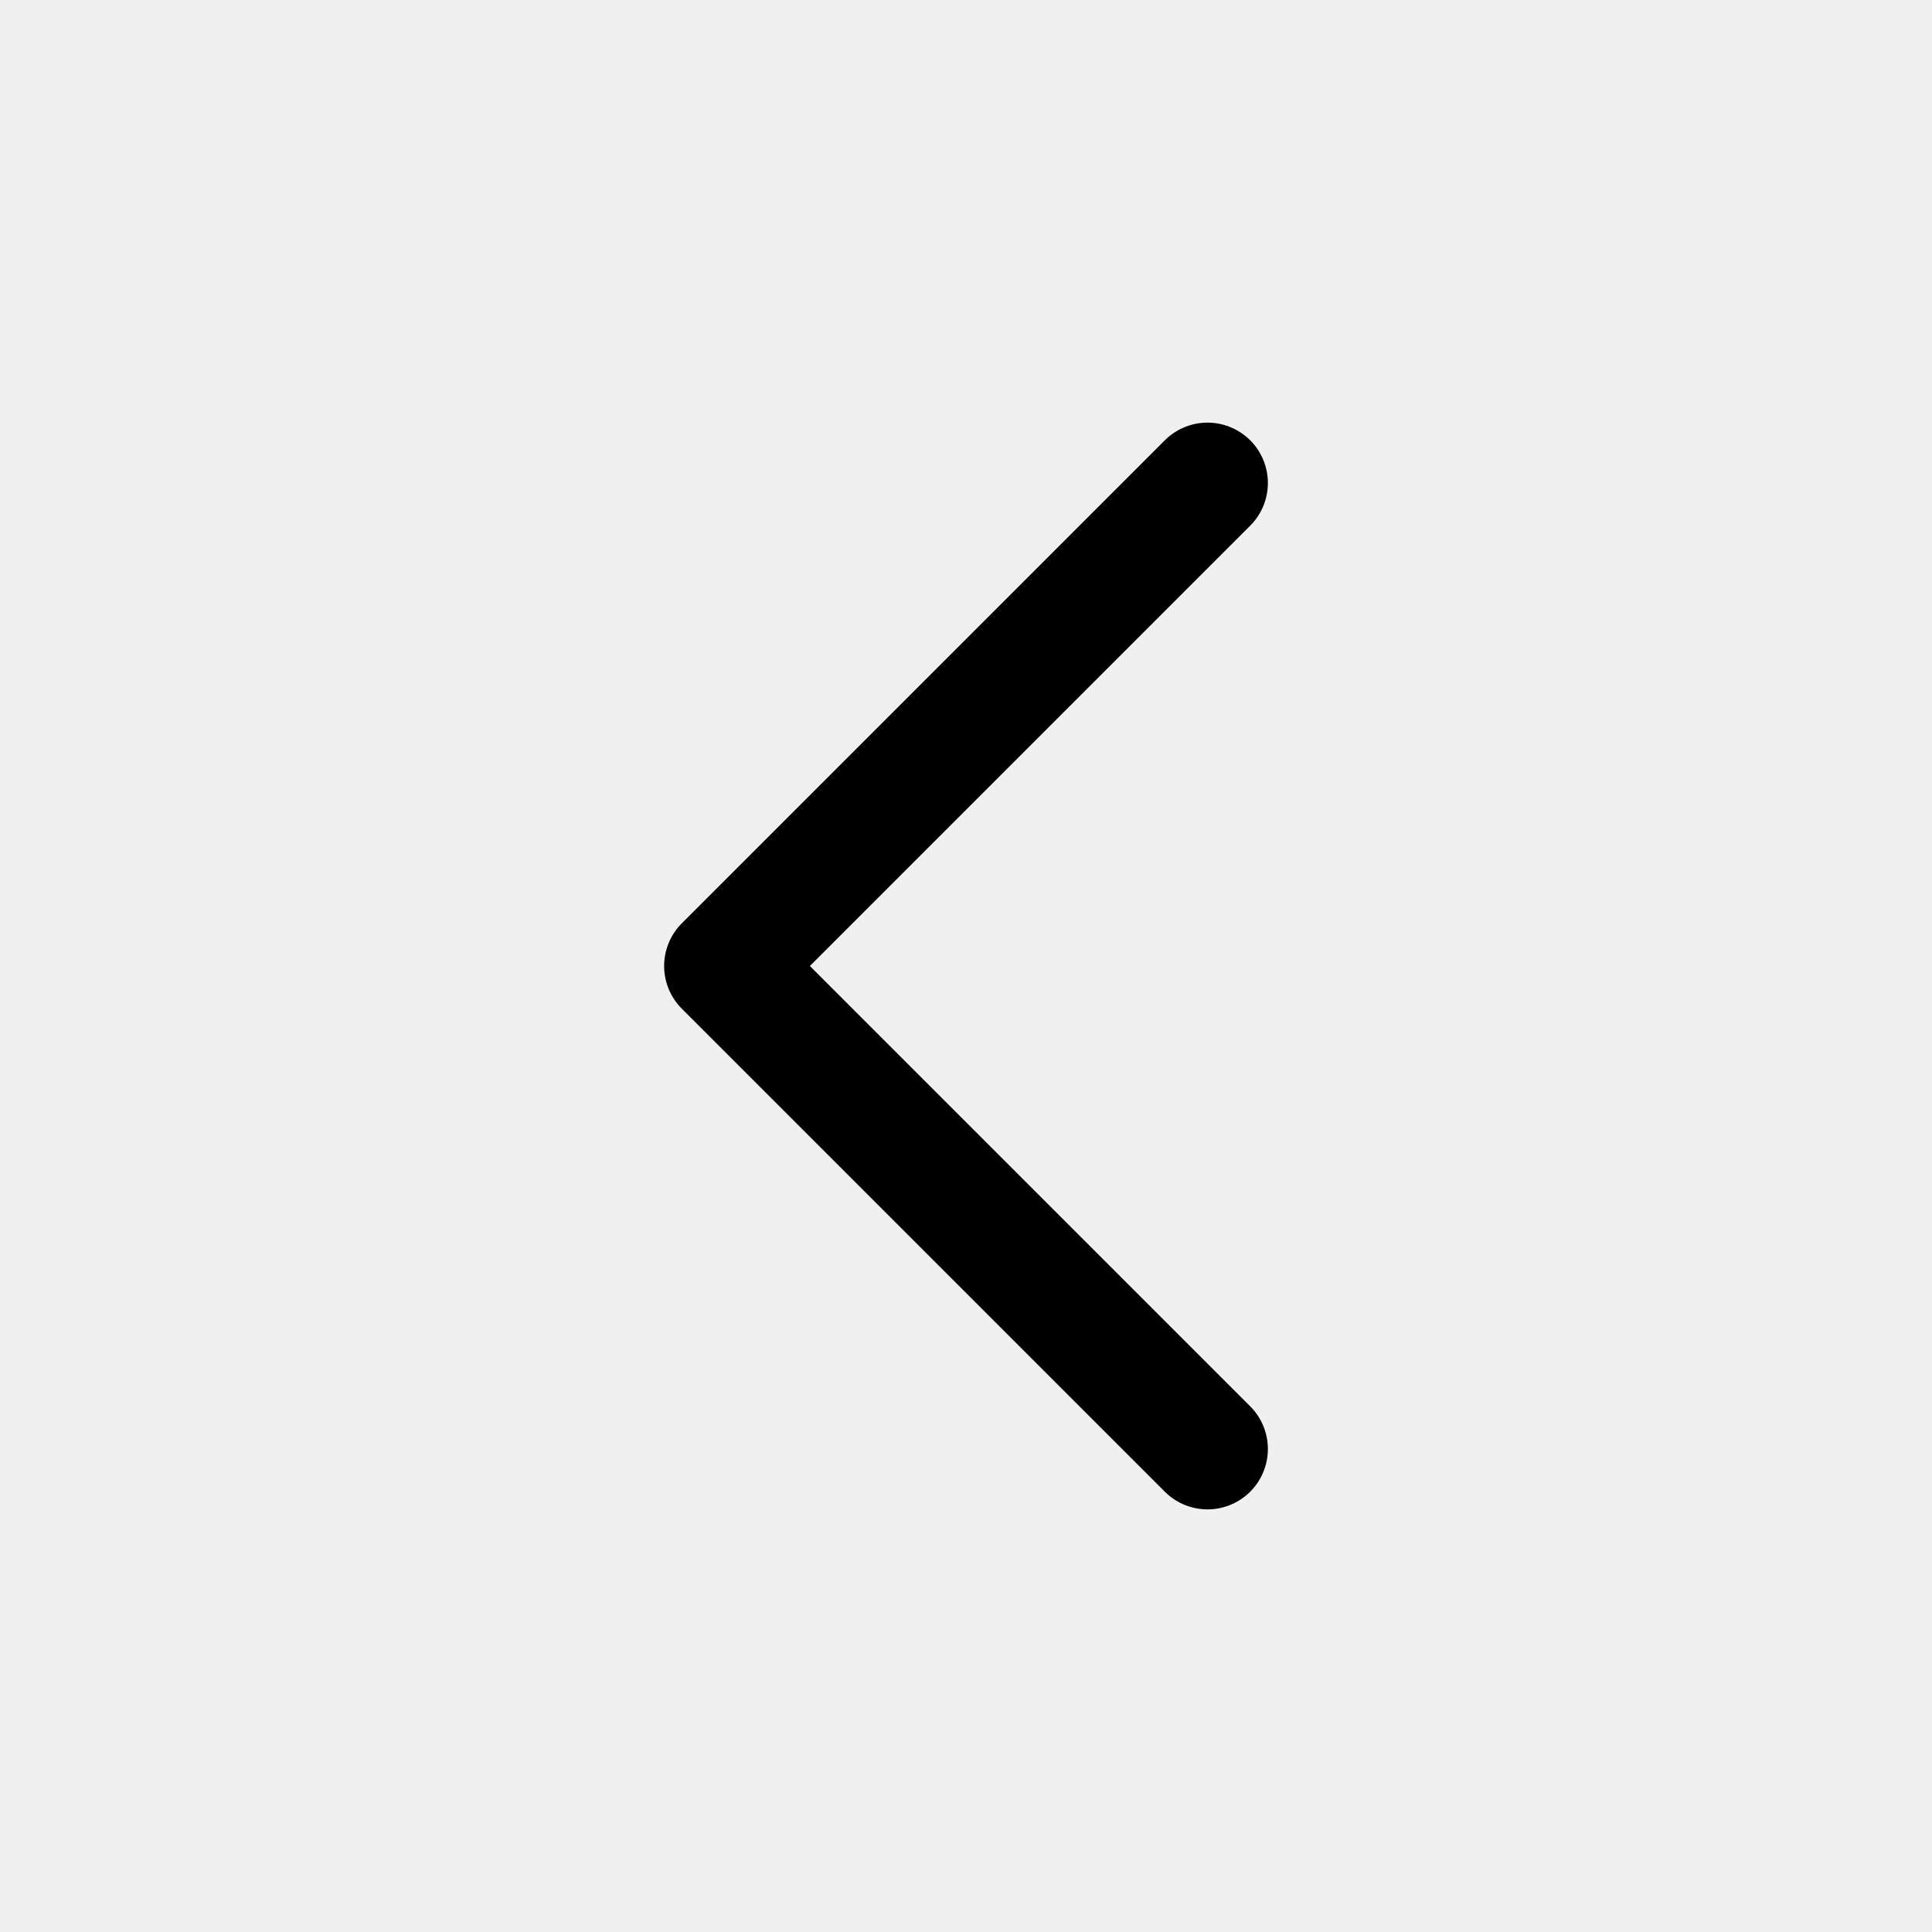
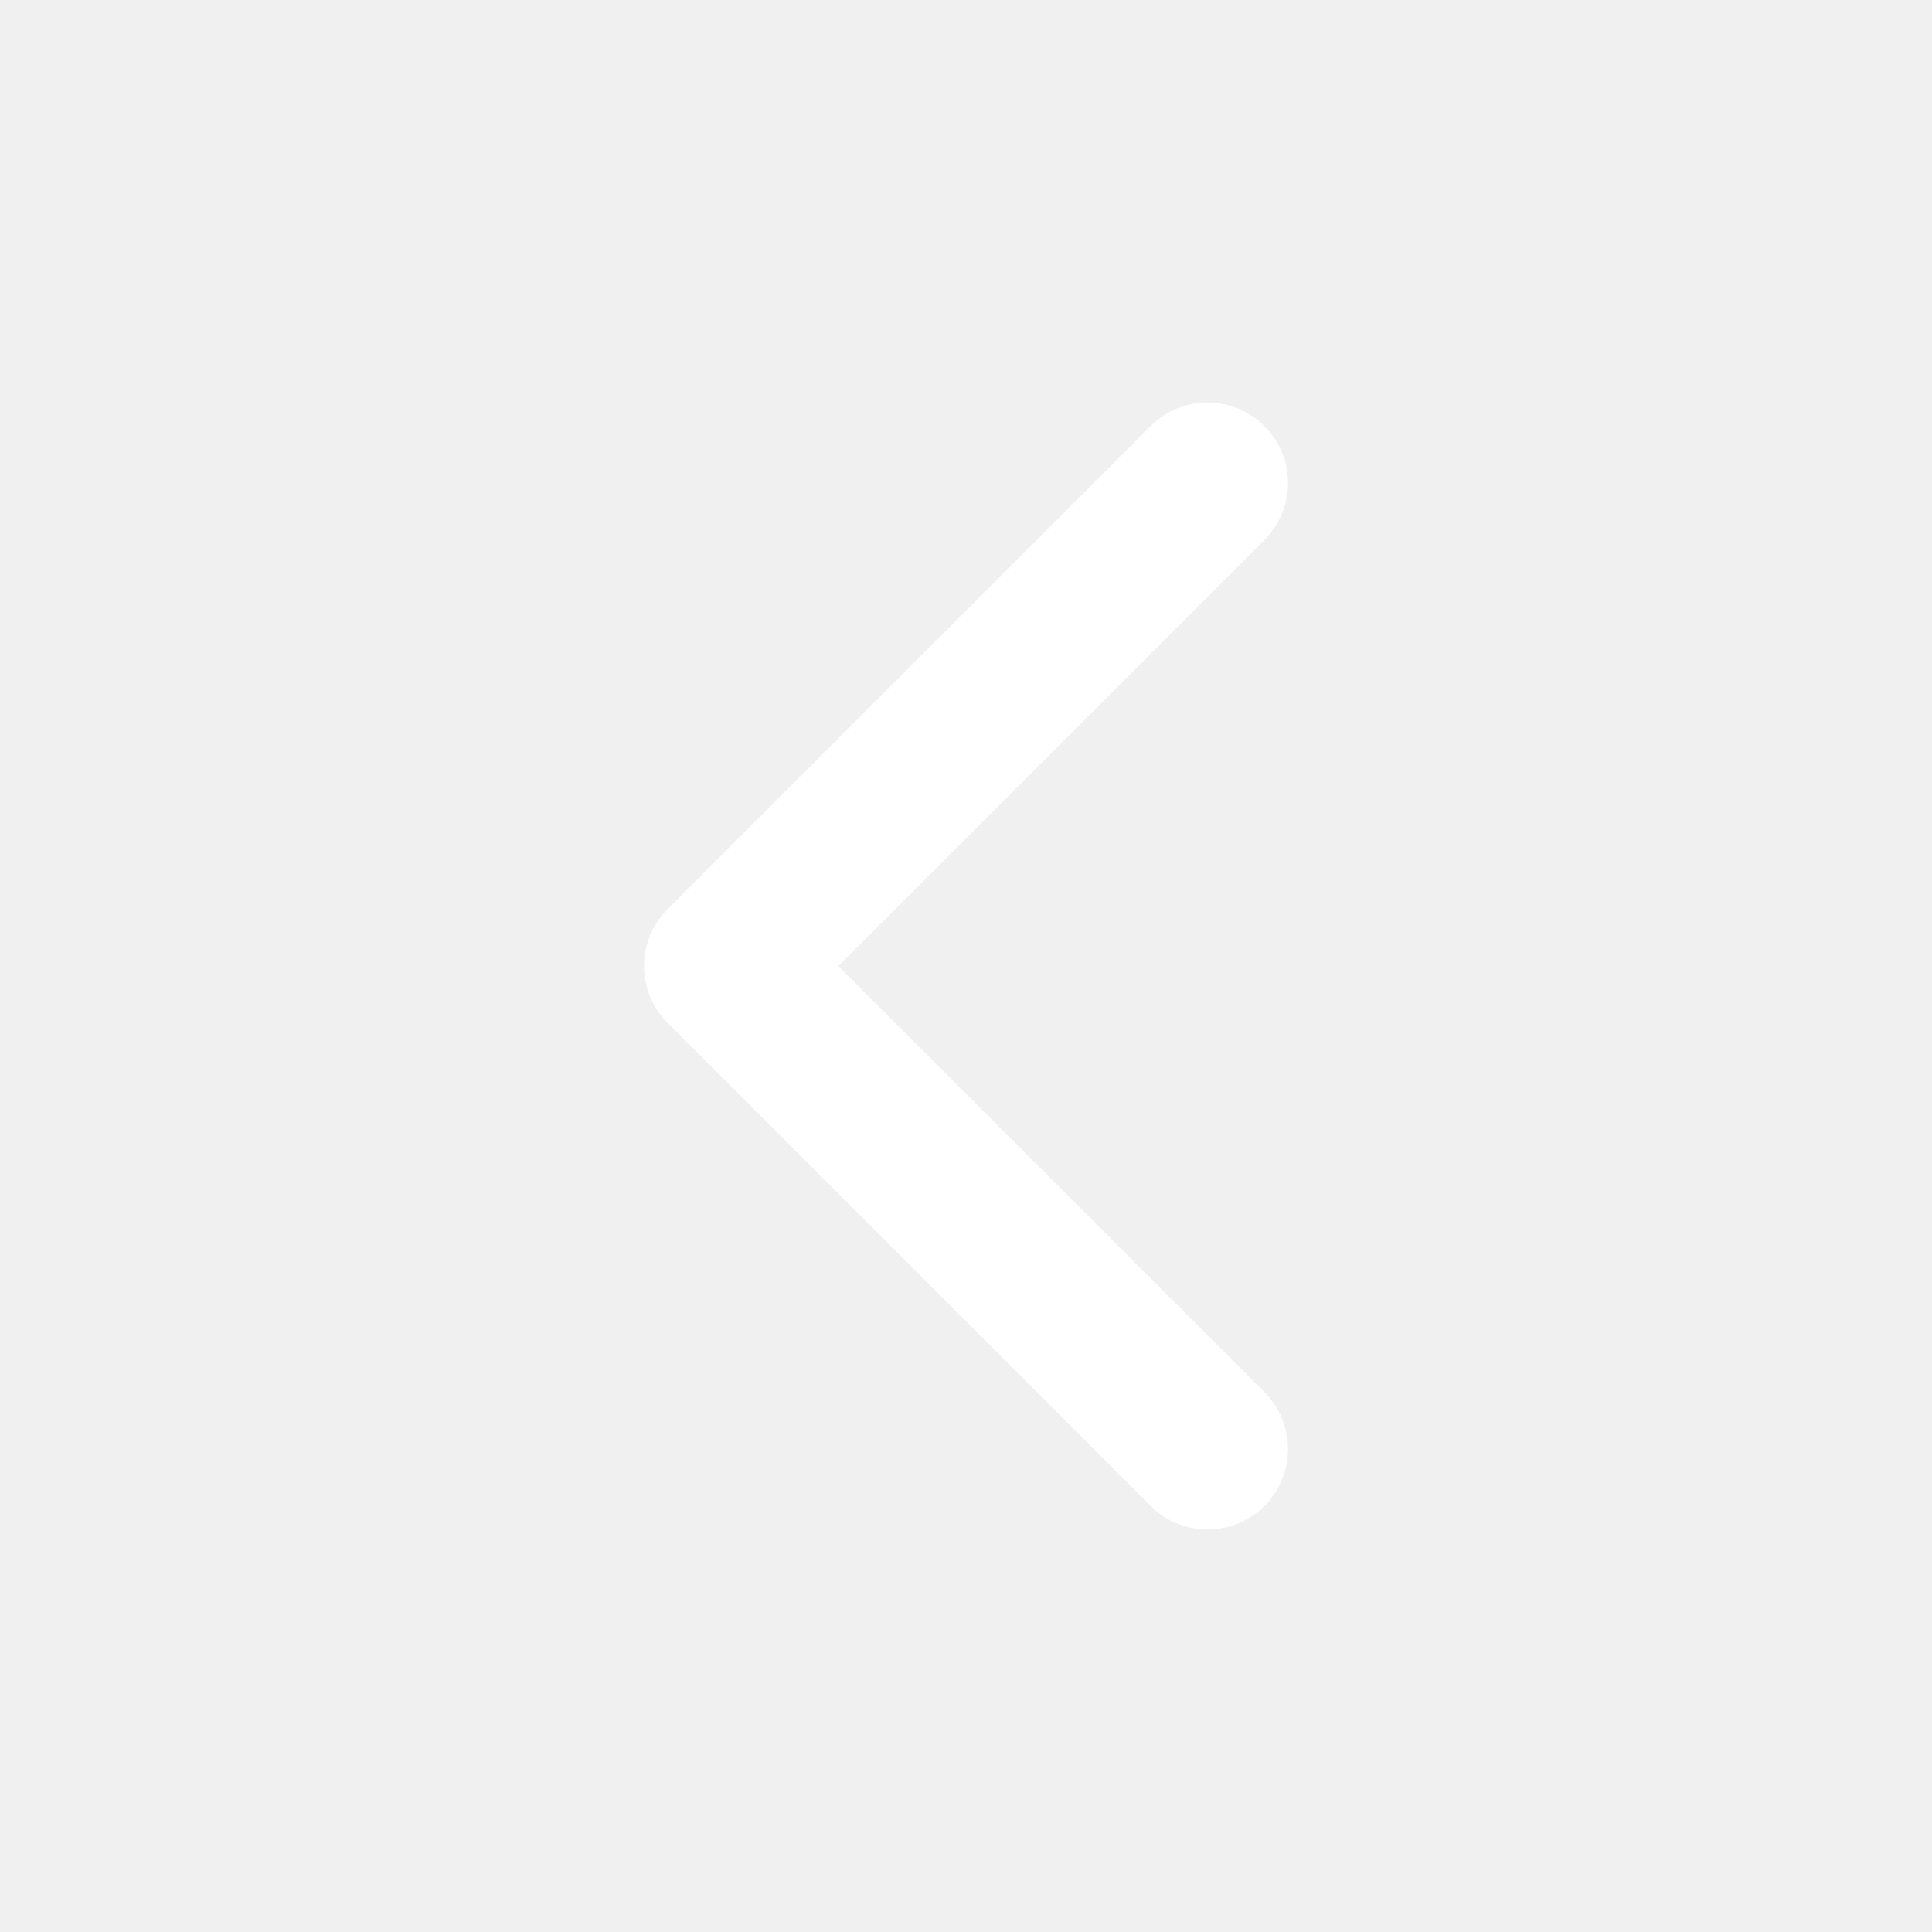
<svg xmlns="http://www.w3.org/2000/svg" width="24" height="24" viewBox="0 0 24 24" fill="none">
-   <path d="M15 6L9 12L15 18" stroke="black" stroke-width="1.5" stroke-linecap="round" stroke-linejoin="round" />
+   <path d="M15 6L9 12L15 18" stroke="white" stroke-width="2" stroke-linecap="round" stroke-linejoin="round" />
</svg>
